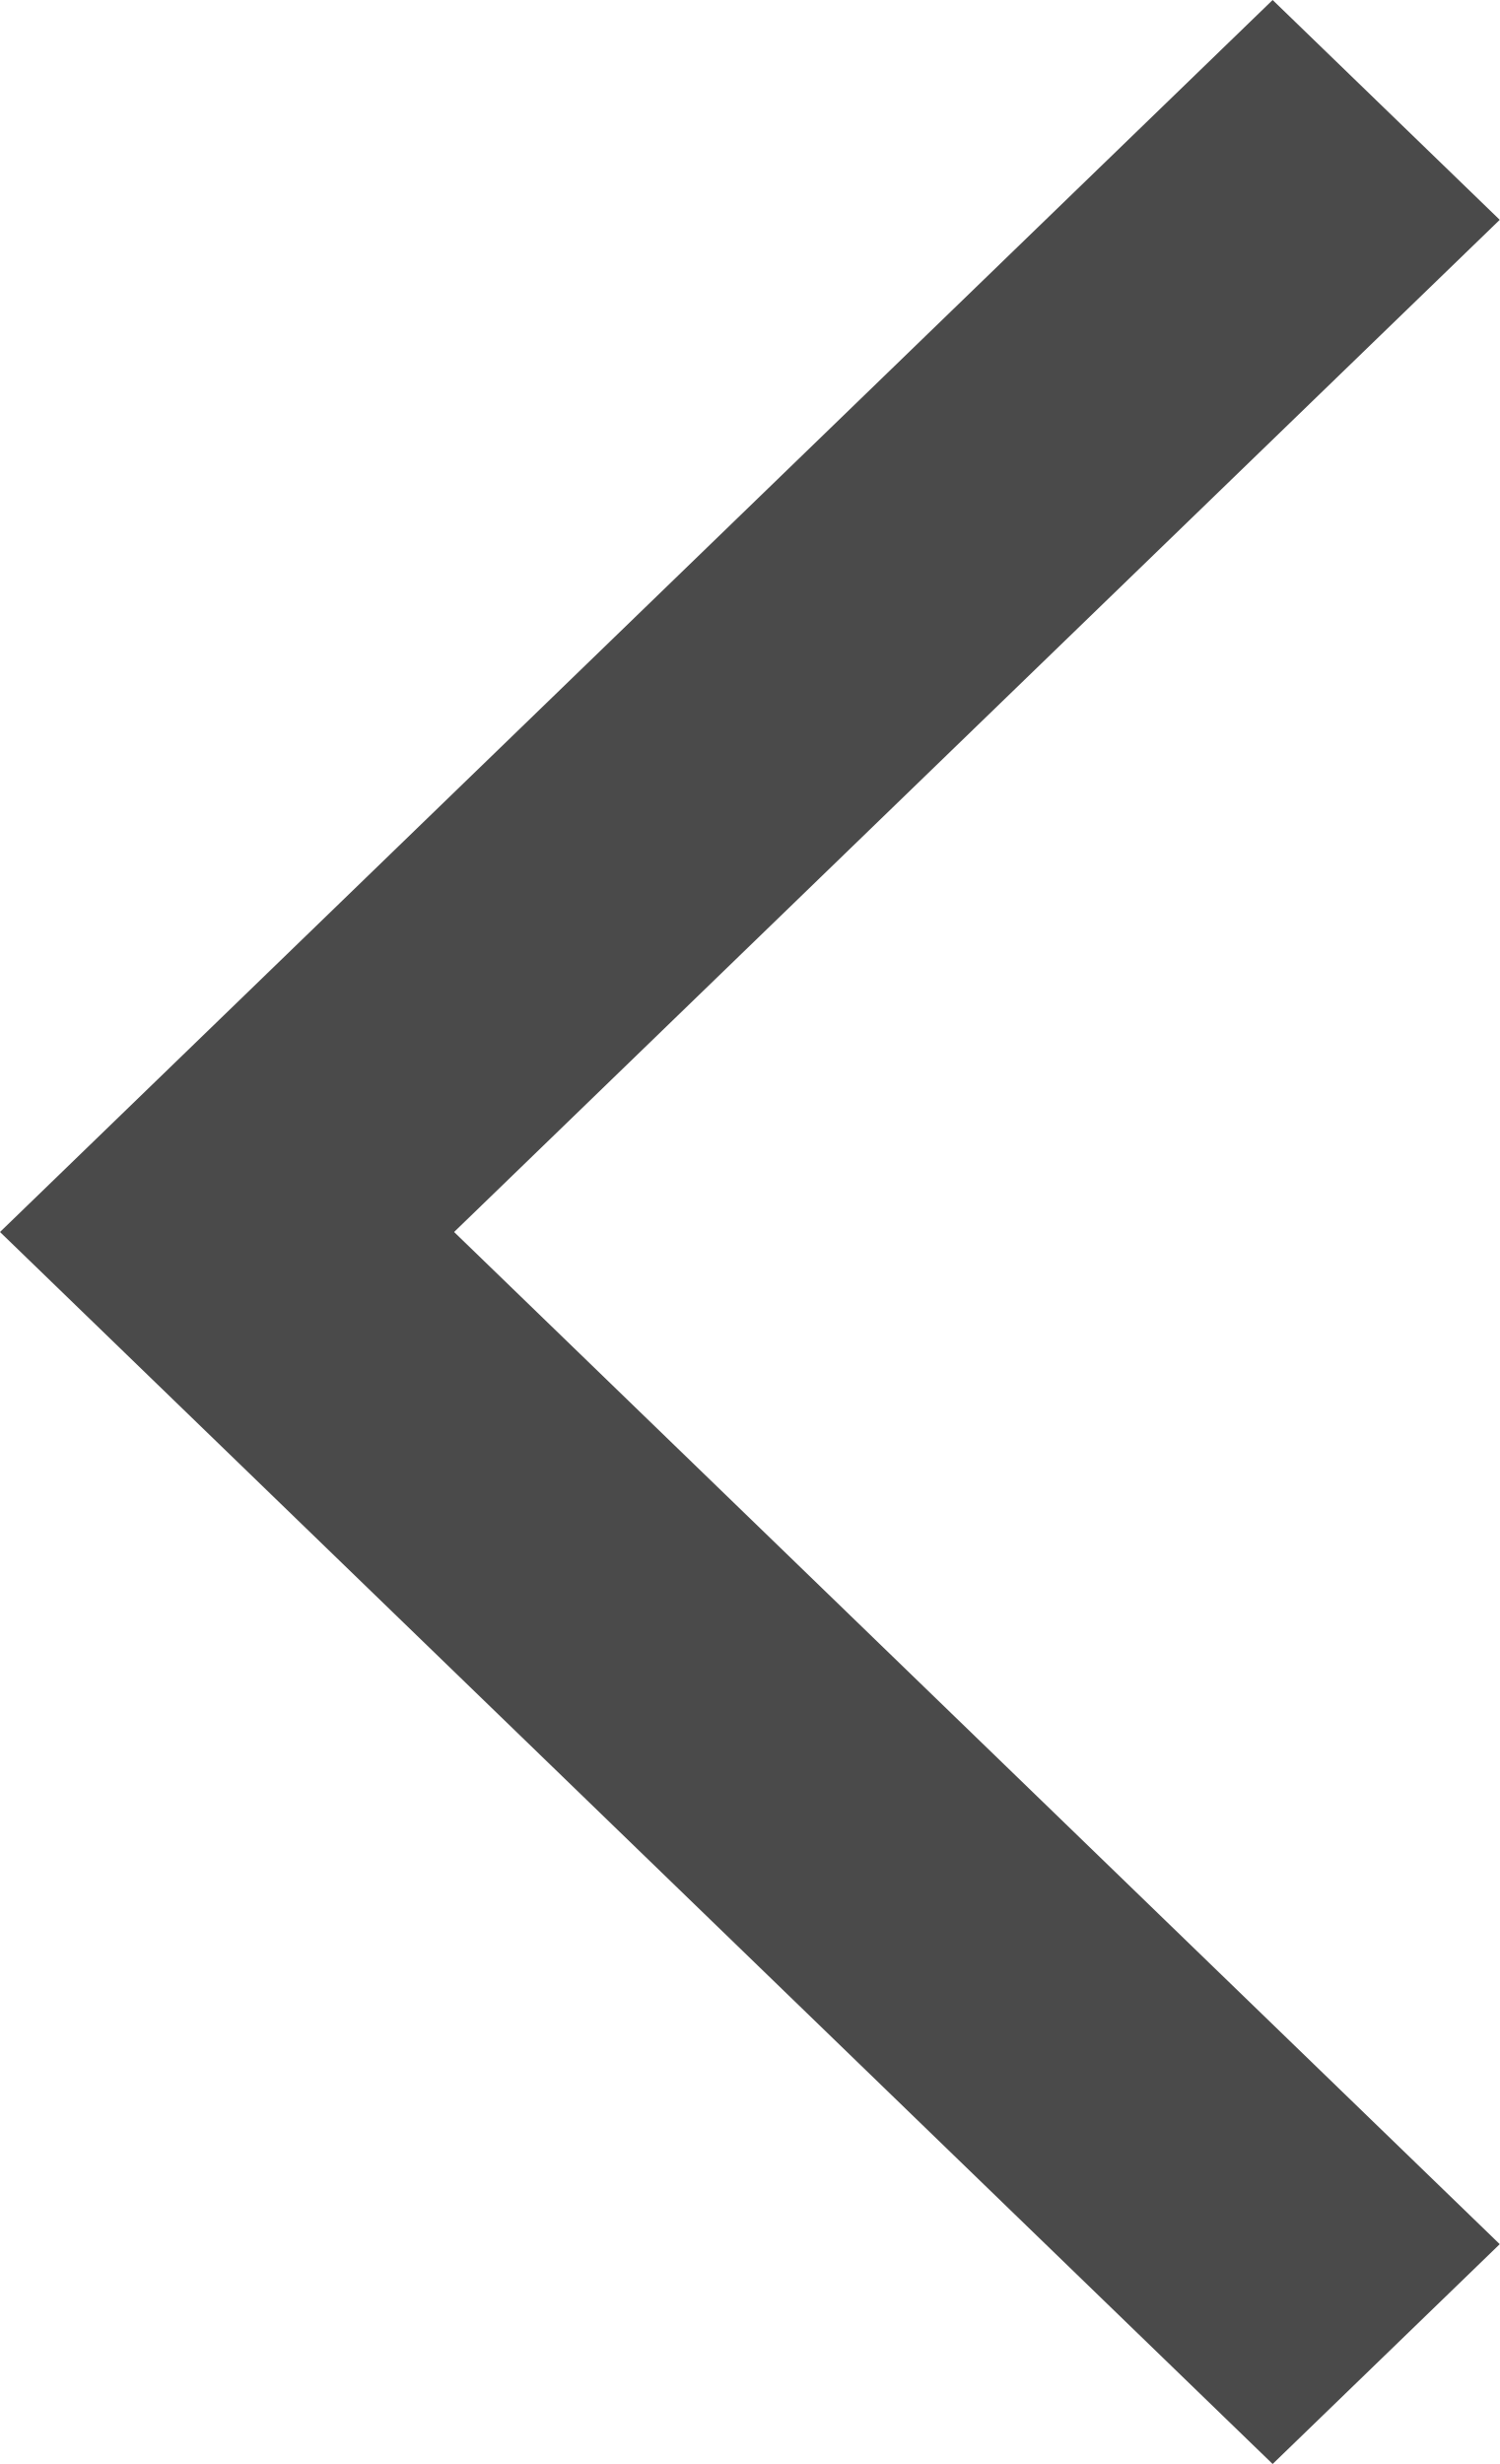
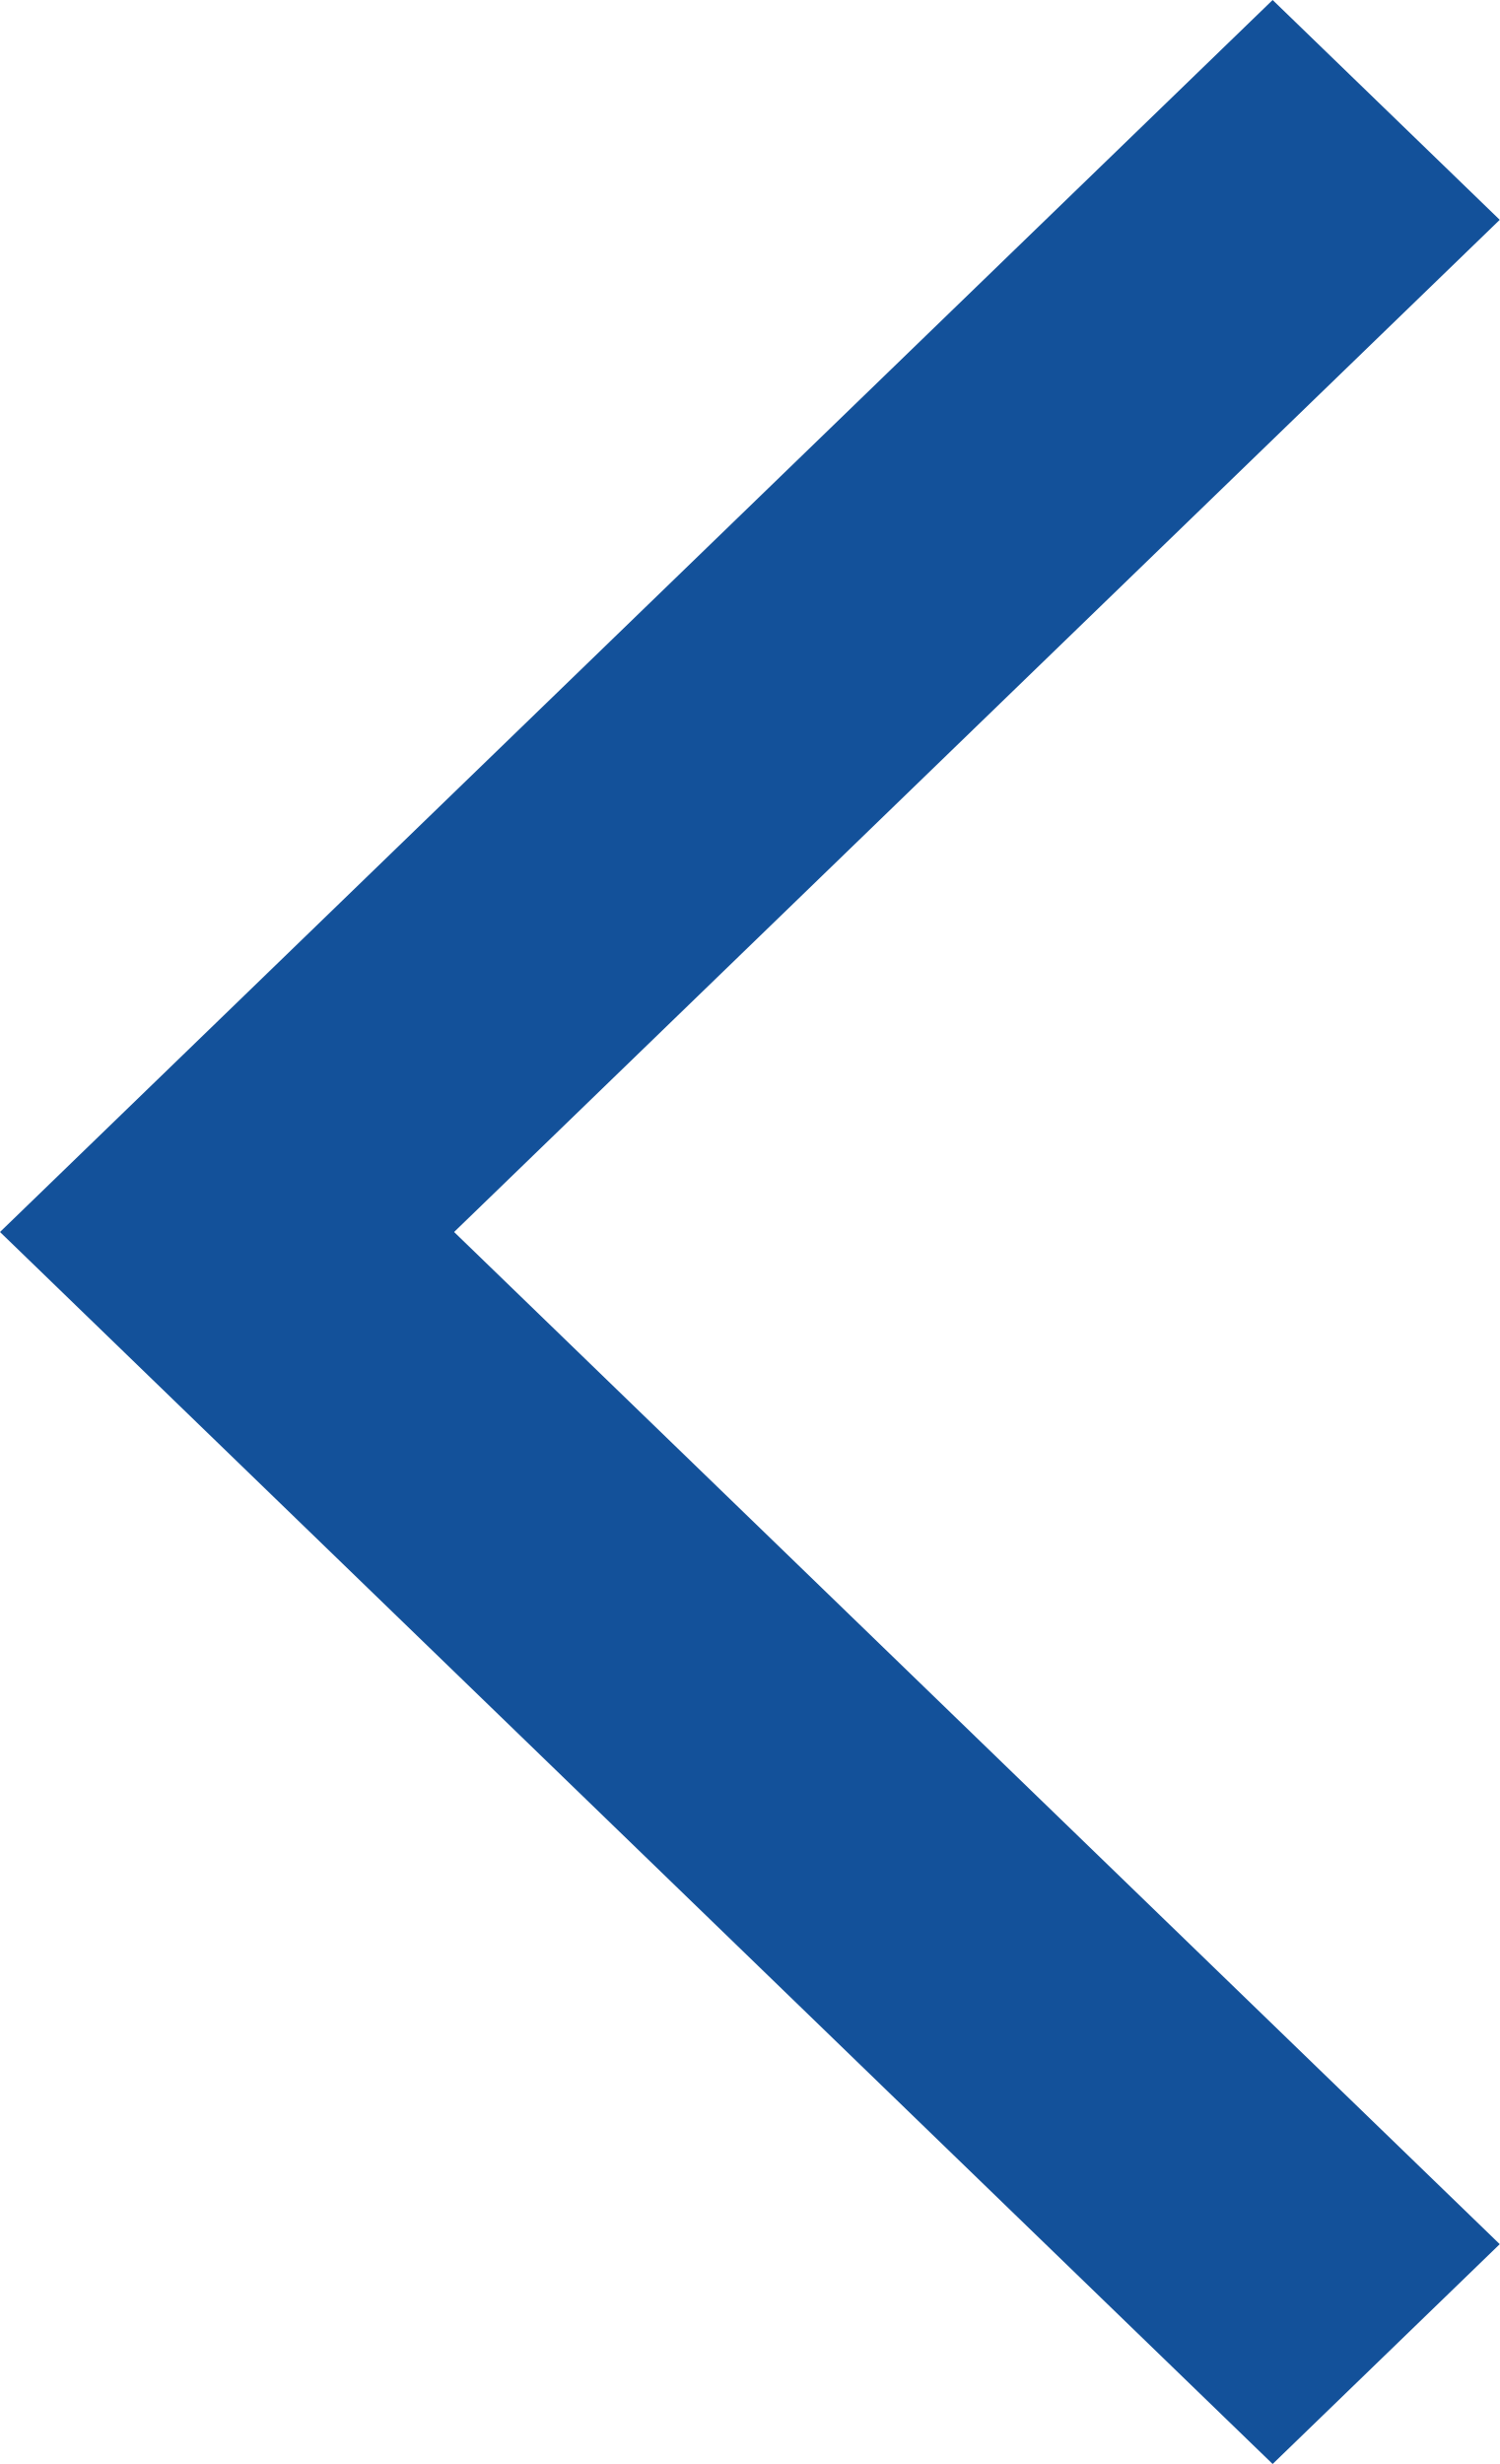
<svg xmlns="http://www.w3.org/2000/svg" width="14" height="23" viewBox="0 0 14 23" fill="none">
-   <path d="M4.239 11.5L14 2.052L11.88 0L0 11.5L11.88 23L14 20.948L4.239 11.5Z" fill="#4A4A4A" />
+   <path d="M4.239 11.5L14 2.052L11.88 0L0 11.5L11.88 23L14 20.948L4.239 11.5Z" fill="#13519A" />
</svg>
